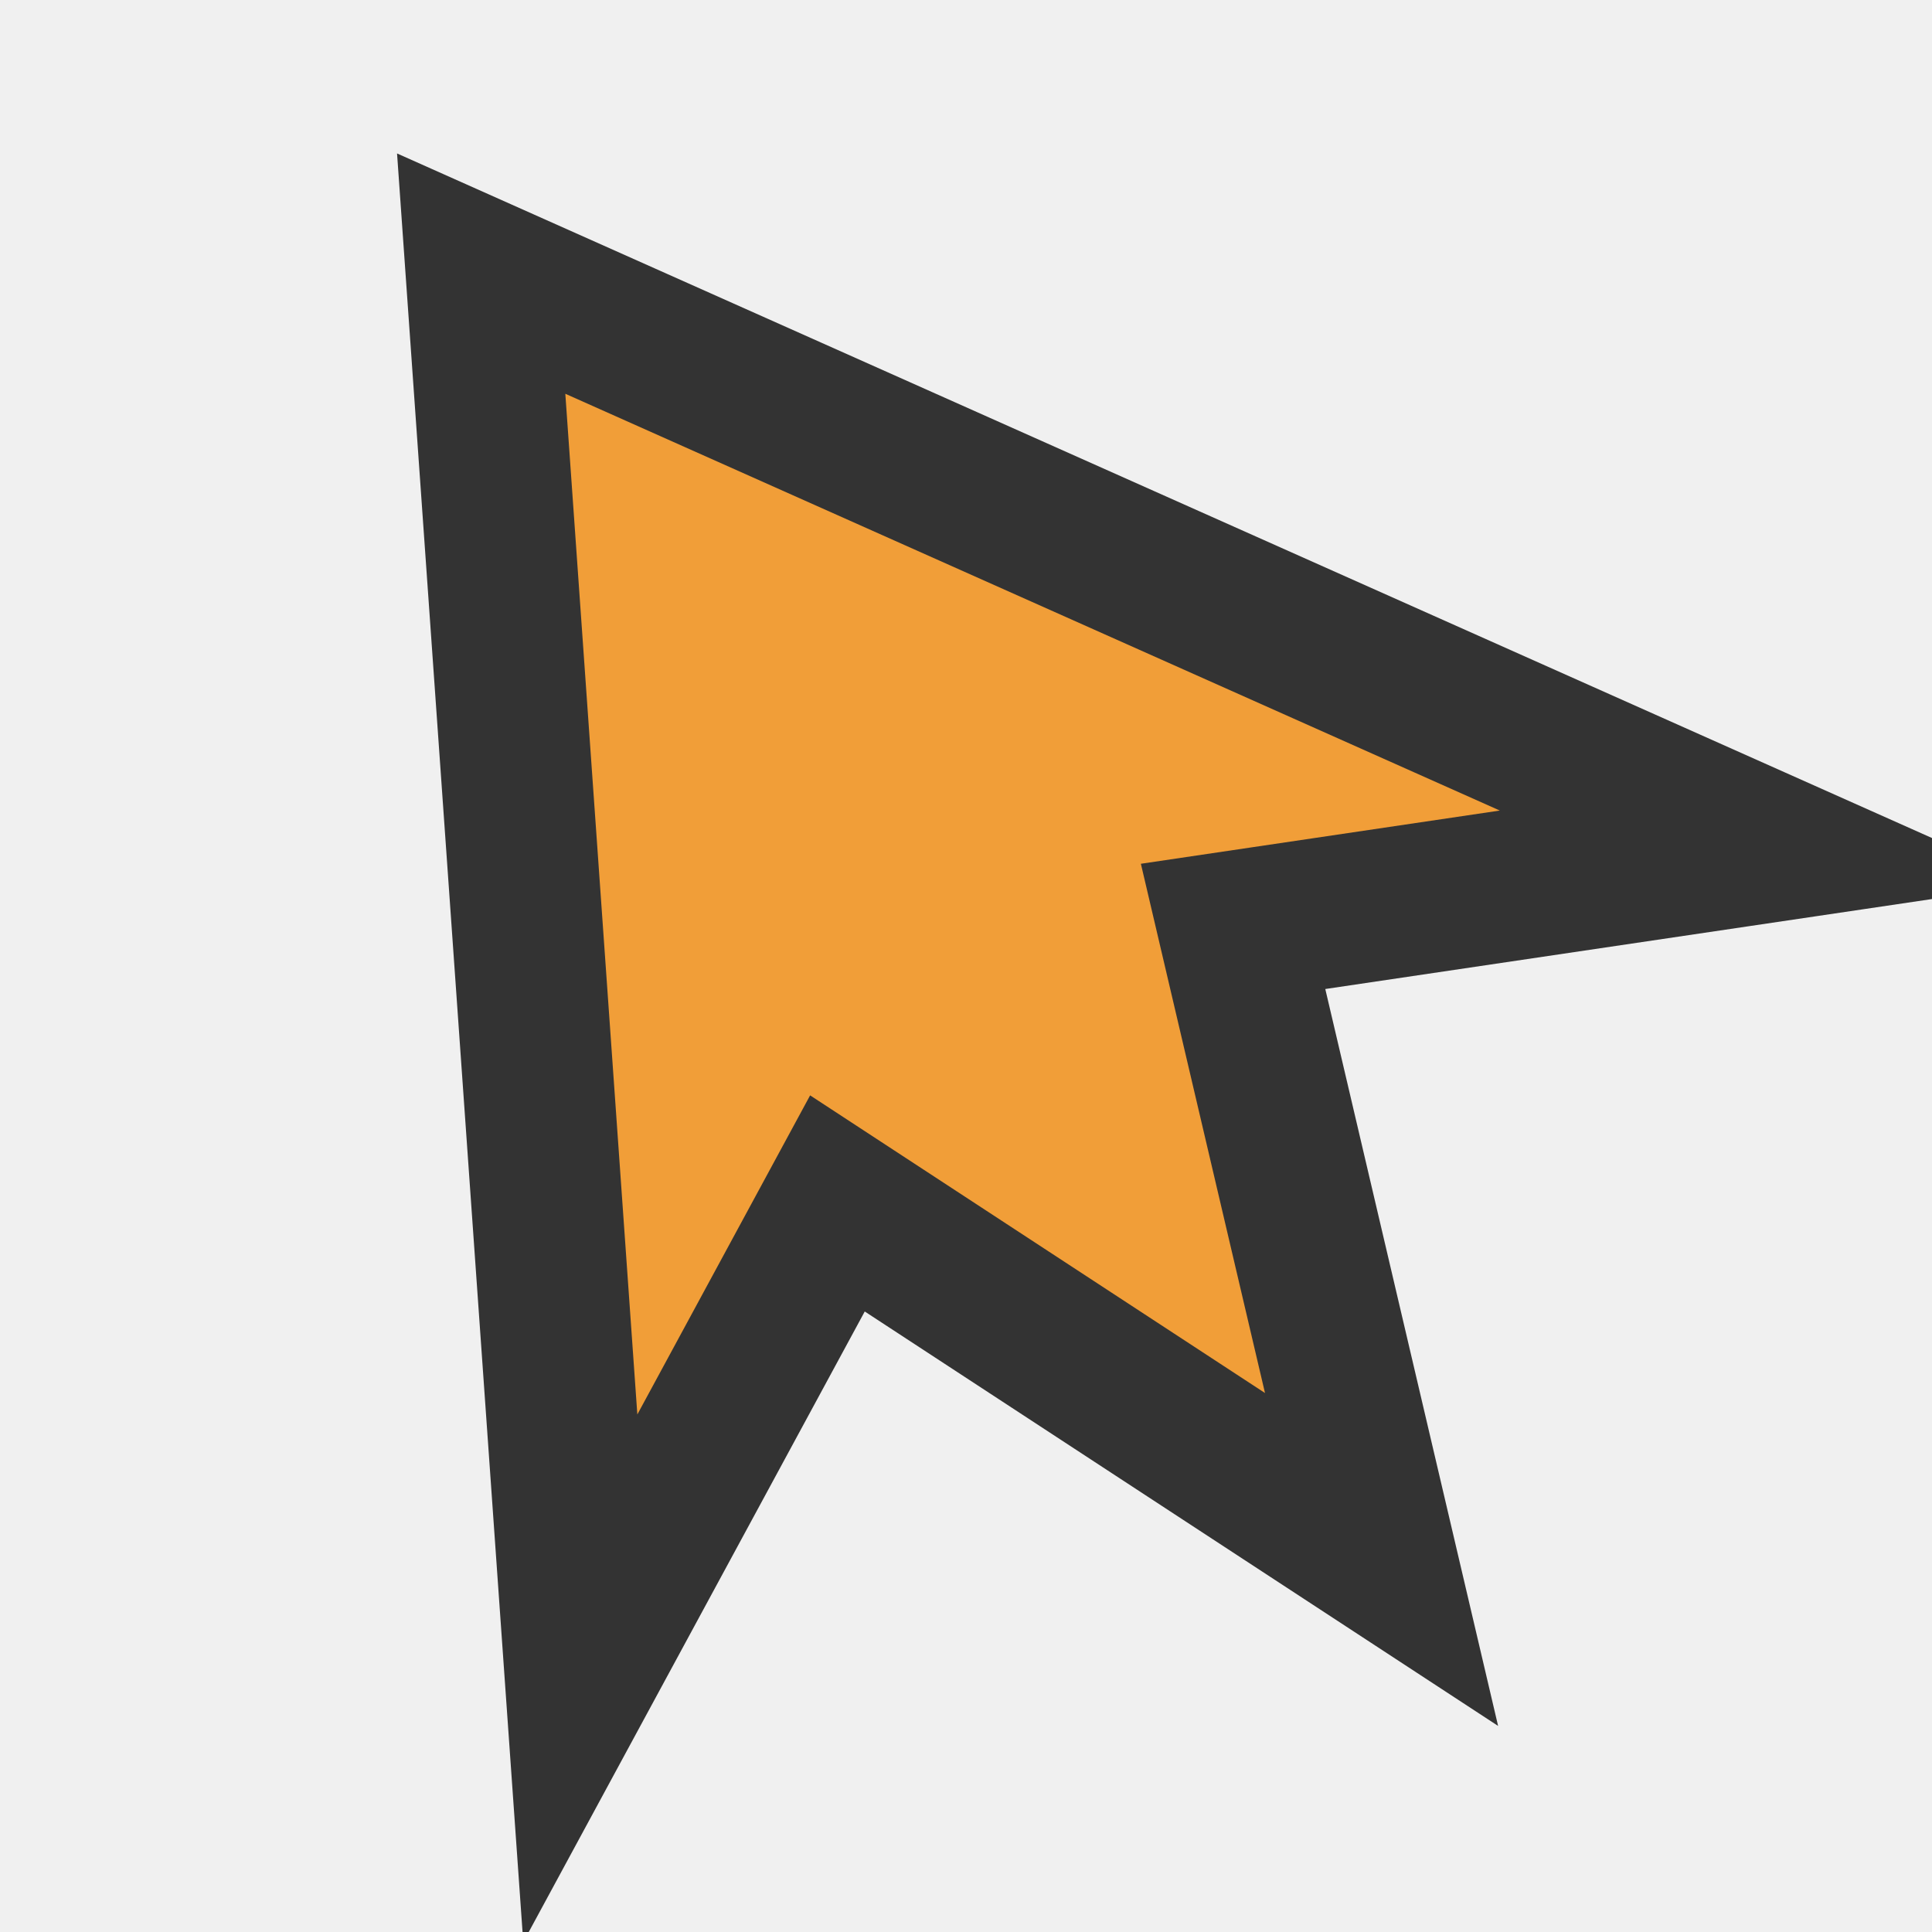
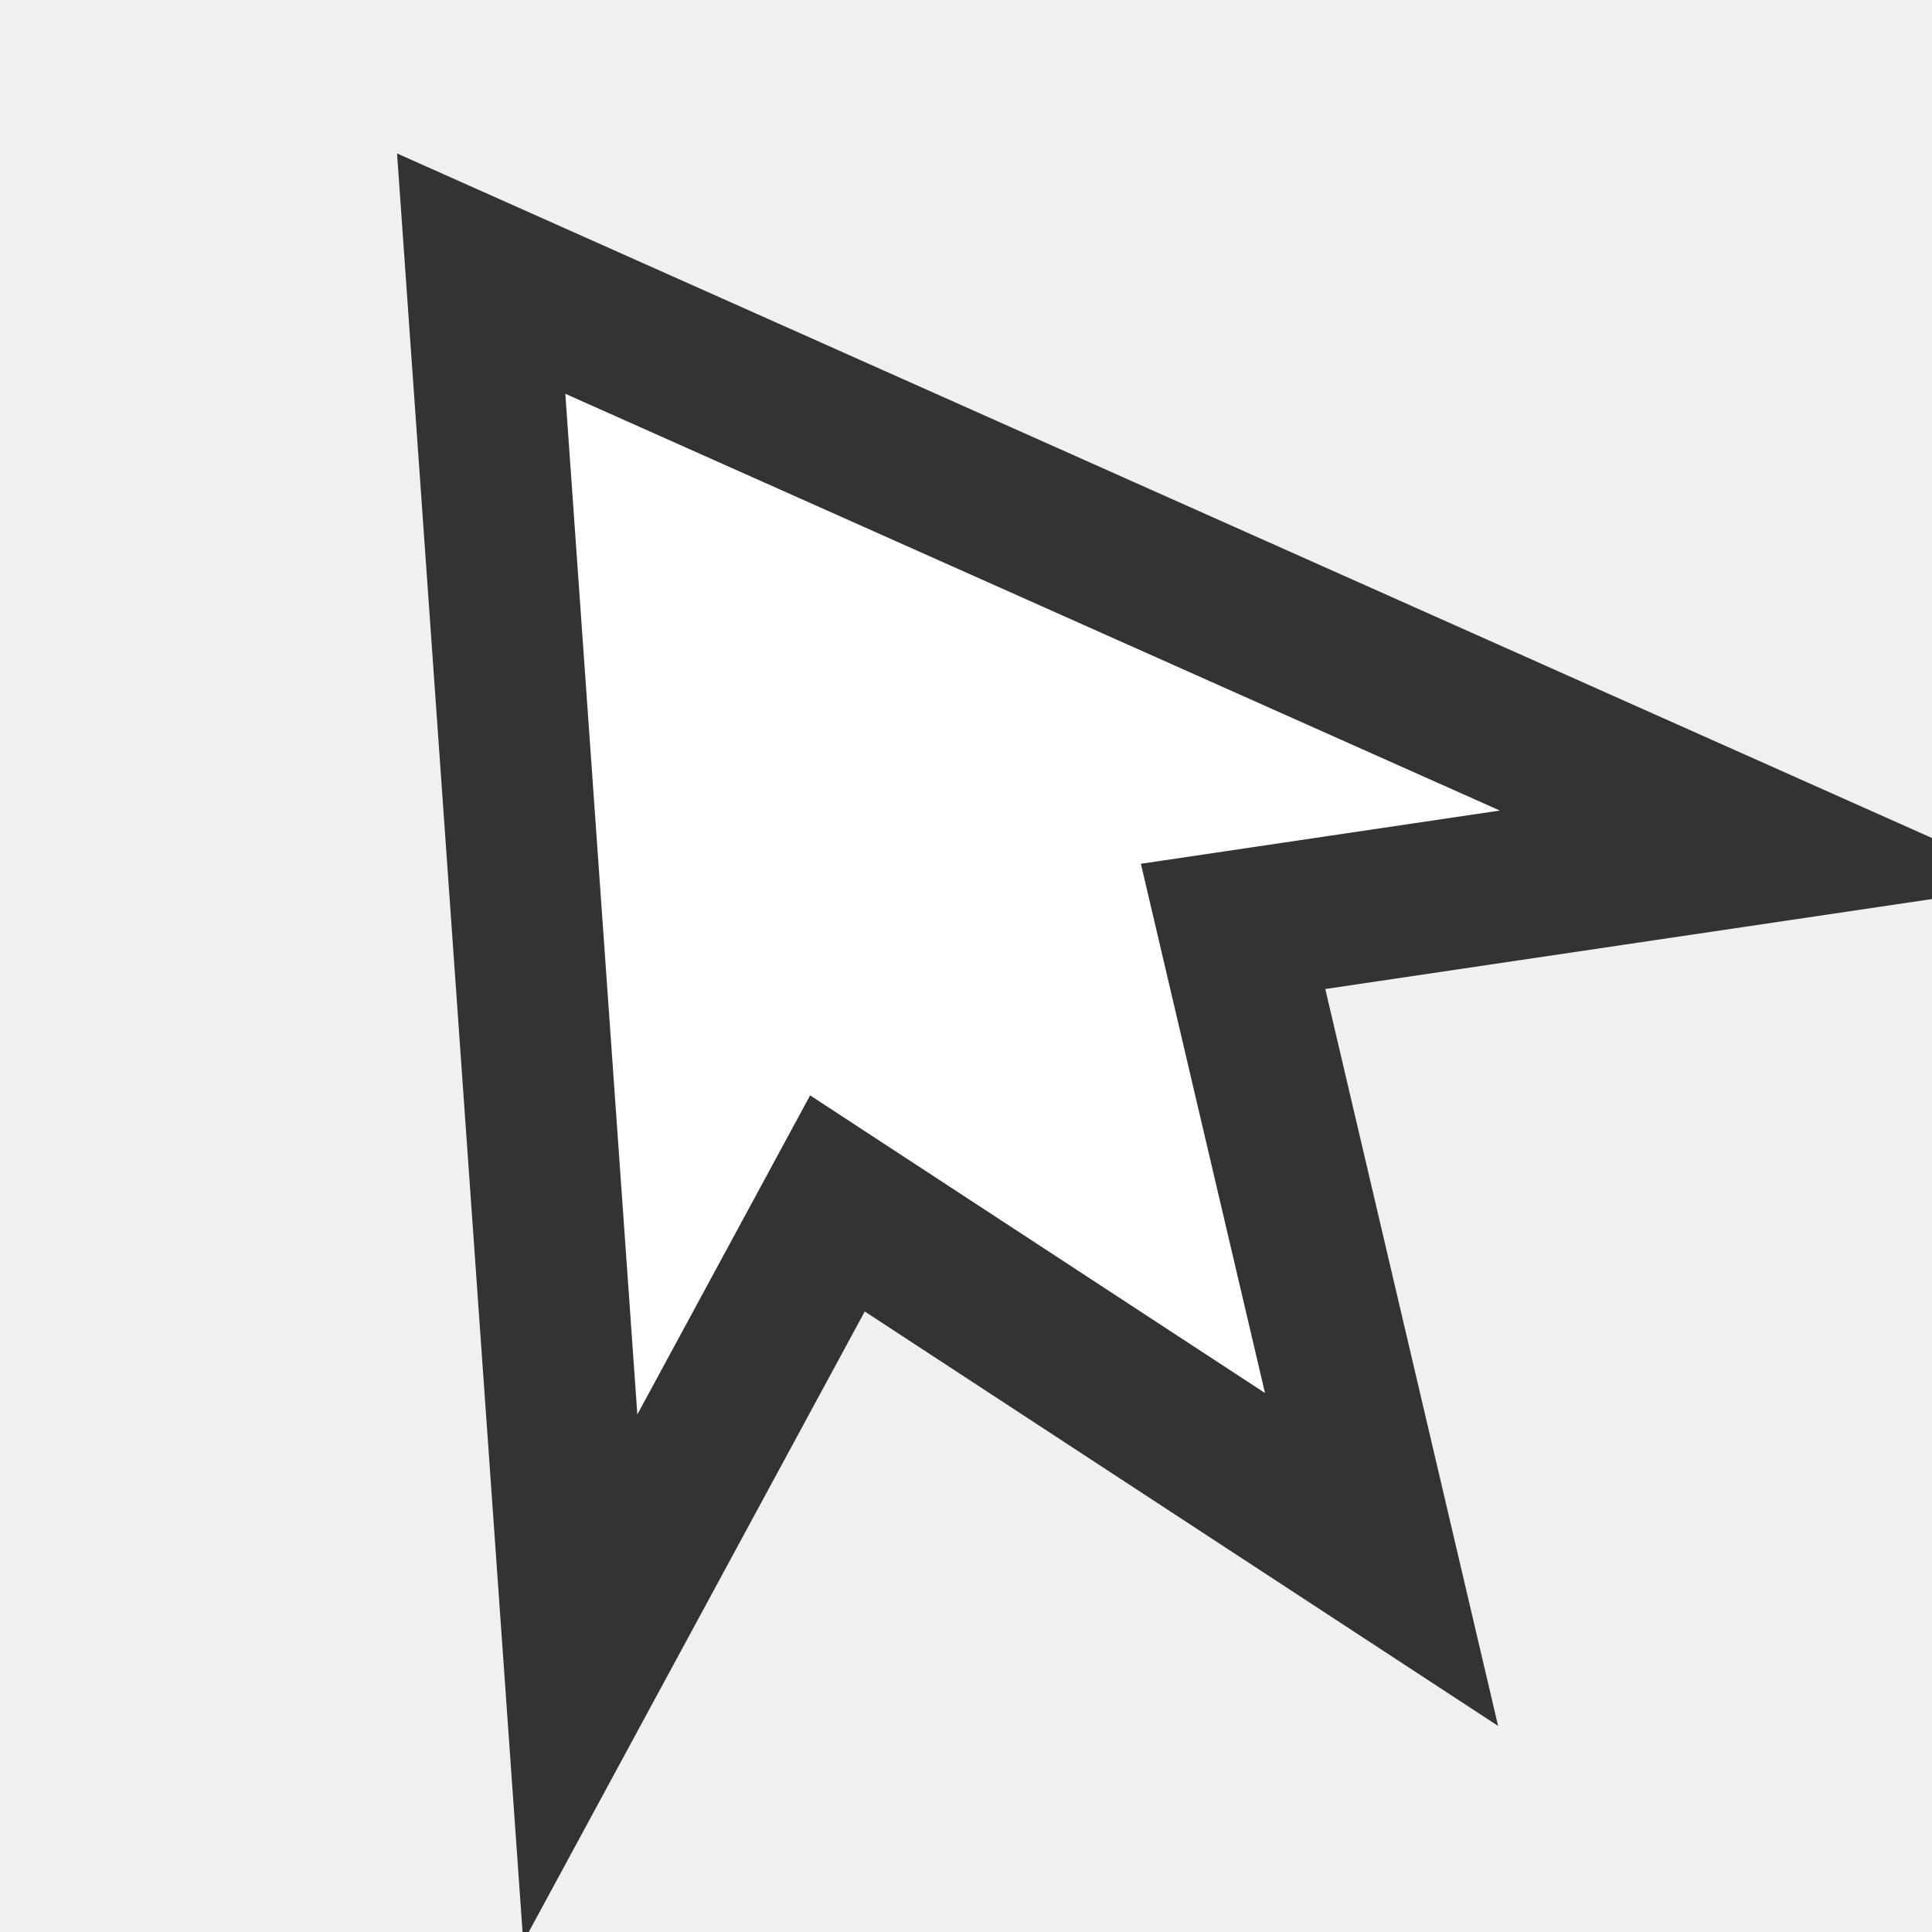
<svg xmlns="http://www.w3.org/2000/svg" width="32" height="32" viewBox="0 0 32 32">
  <g transform="rotate(-35 16 16)">
-     <path d="M 16 2 L 28 22 L 20 18 L 16 28 L 12 18 L 4 22 Z" fill="#F19E38" stroke="#333333" stroke-width="2.5" stroke-linejoin="miter" />
+     <path d="M 16 2 L 28 22 L 20 18 L 16 28 L 12 18 L 4 22 Z" fill="#ffffff" stroke="#333333" stroke-width="2.5" stroke-linejoin="miter" />
  </g>
</svg>
